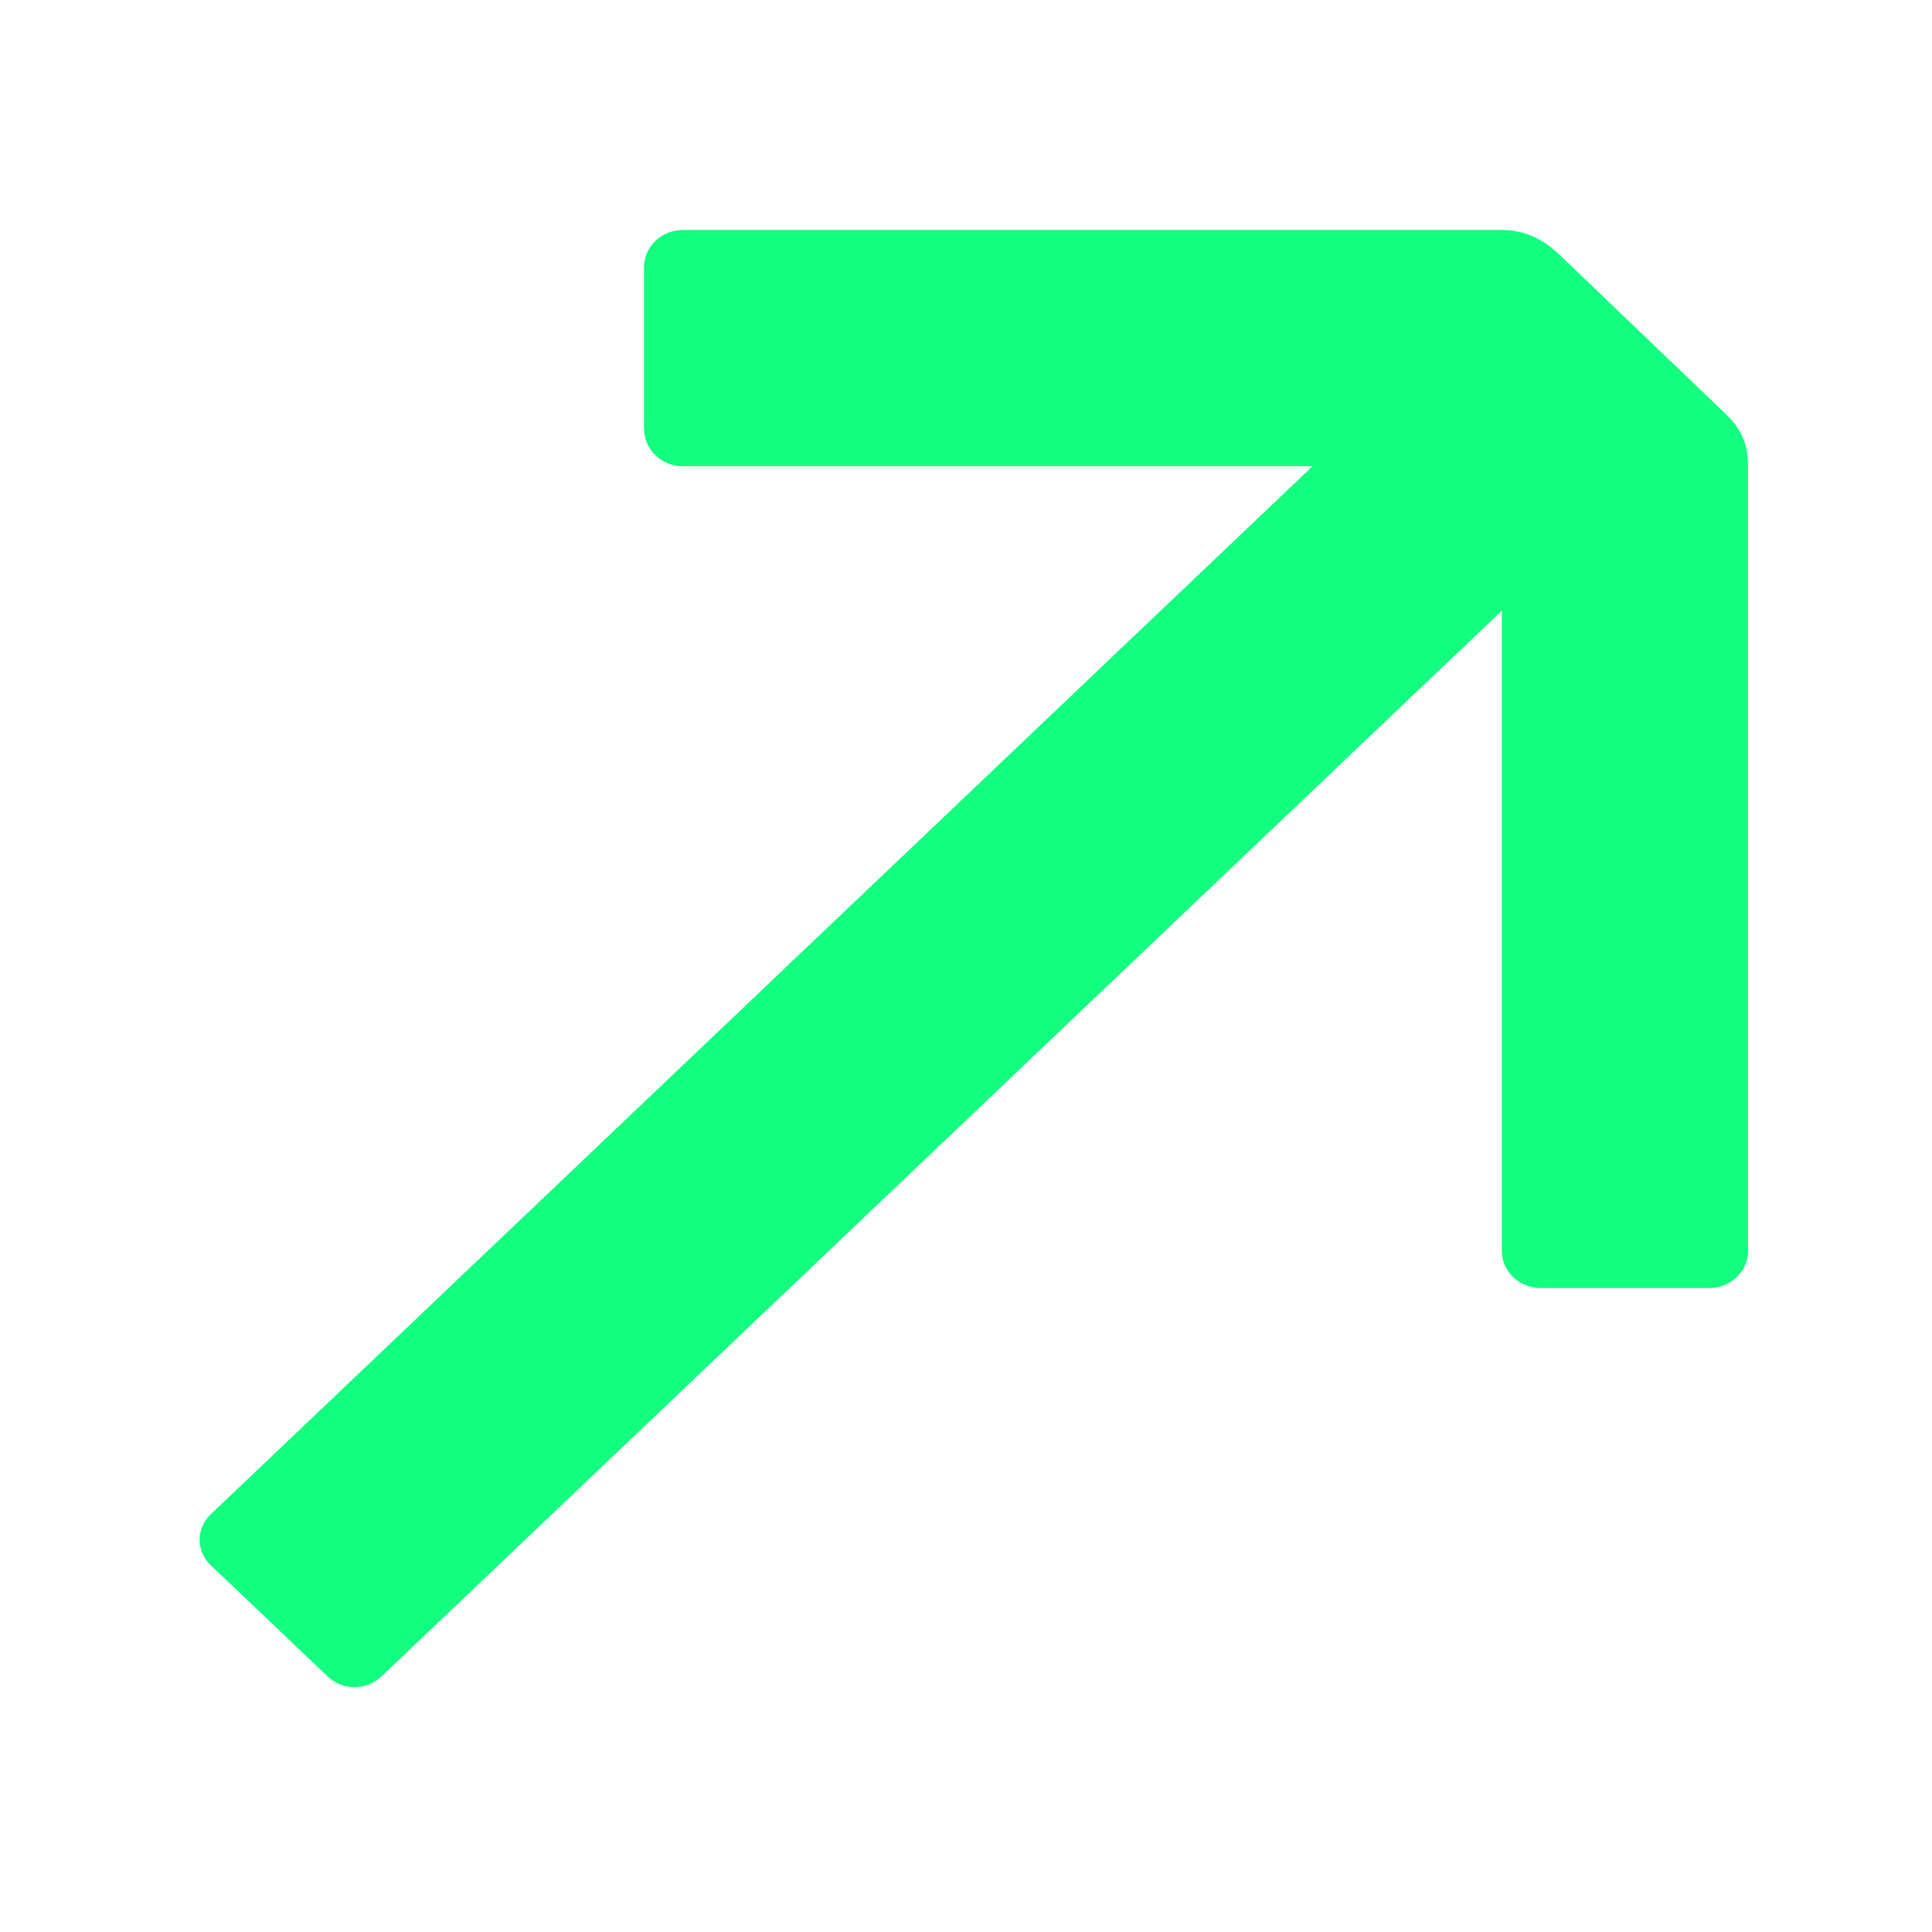
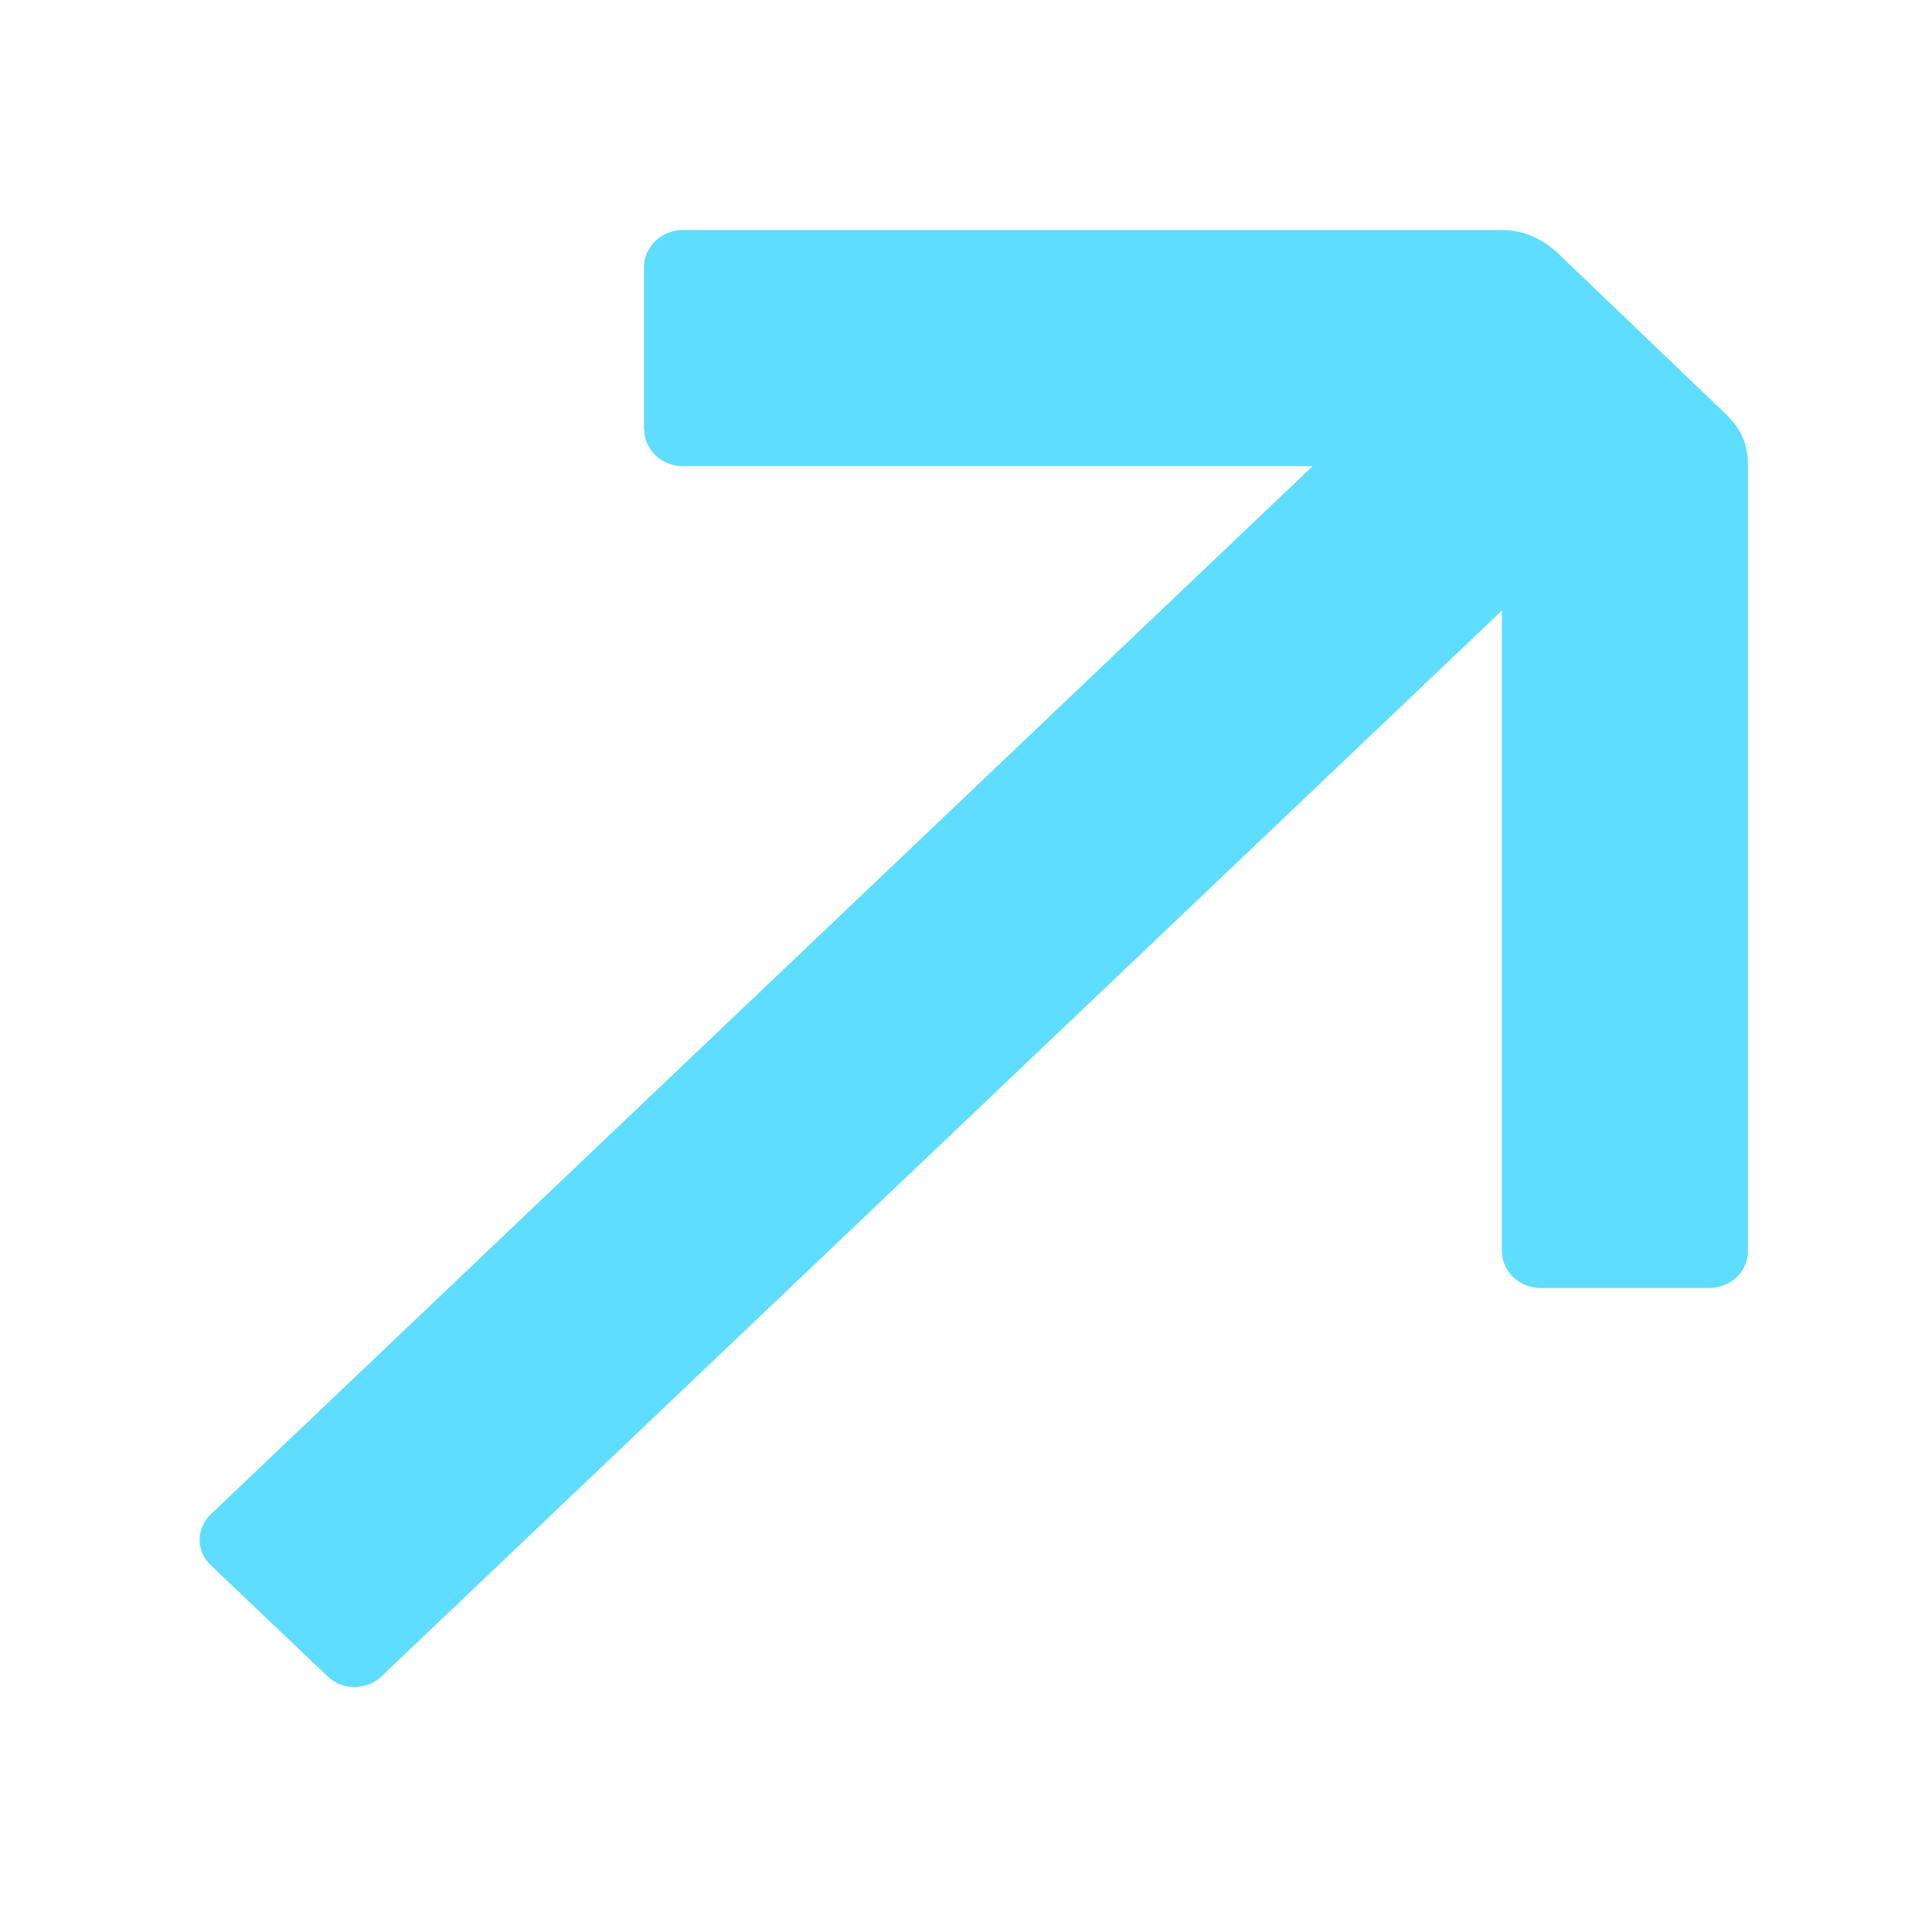
<svg xmlns="http://www.w3.org/2000/svg" width="42" height="42" viewBox="0 0 42 42" fill="none">
-   <path d="M14.004 9.332C14.004 9.774 14.382 10.135 14.843 10.135H30.041C31.689 10.135 32.649 11.055 32.649 12.57V27.196C32.649 27.638 33.026 28 33.488 28H37.161C37.623 28 38 27.638 38 27.196V10.115C37.996 9.653 37.857 9.328 37.514 8.998L33.89 5.526C33.546 5.197 33.135 5 32.653 5H14.839C14.377 5.004 14 5.366 14 5.808V9.332H14.004Z" fill="#12FF80" />
-   <path d="M4.581 34.026L7.126 36.447C7.447 36.752 7.968 36.752 8.289 36.447L33.284 12.67C33.605 12.364 33.605 11.869 33.284 11.564L30.739 9.143C30.418 8.838 29.898 8.838 29.577 9.143L4.581 32.92C4.26 33.226 4.26 33.721 4.581 34.026Z" fill="#12FF80" />
+   <path d="M14.004 9.332C14.004 9.774 14.382 10.135 14.843 10.135H30.041C31.689 10.135 32.649 11.055 32.649 12.57V27.196C32.649 27.638 33.026 28 33.488 28H37.161C37.623 28 38 27.638 38 27.196V10.115C37.996 9.653 37.857 9.328 37.514 8.998L33.89 5.526C33.546 5.197 33.135 5 32.653 5H14.839C14.377 5.004 14 5.366 14 5.808V9.332H14.004Z" fill="#5FDDFF" />
+   <path d="M4.581 34.026L7.126 36.447C7.447 36.752 7.968 36.752 8.289 36.447L33.284 12.67C33.605 12.364 33.605 11.869 33.284 11.564L30.739 9.143C30.418 8.838 29.898 8.838 29.577 9.143L4.581 32.92C4.26 33.226 4.26 33.721 4.581 34.026Z" fill="#5FDDFF" />
</svg>
